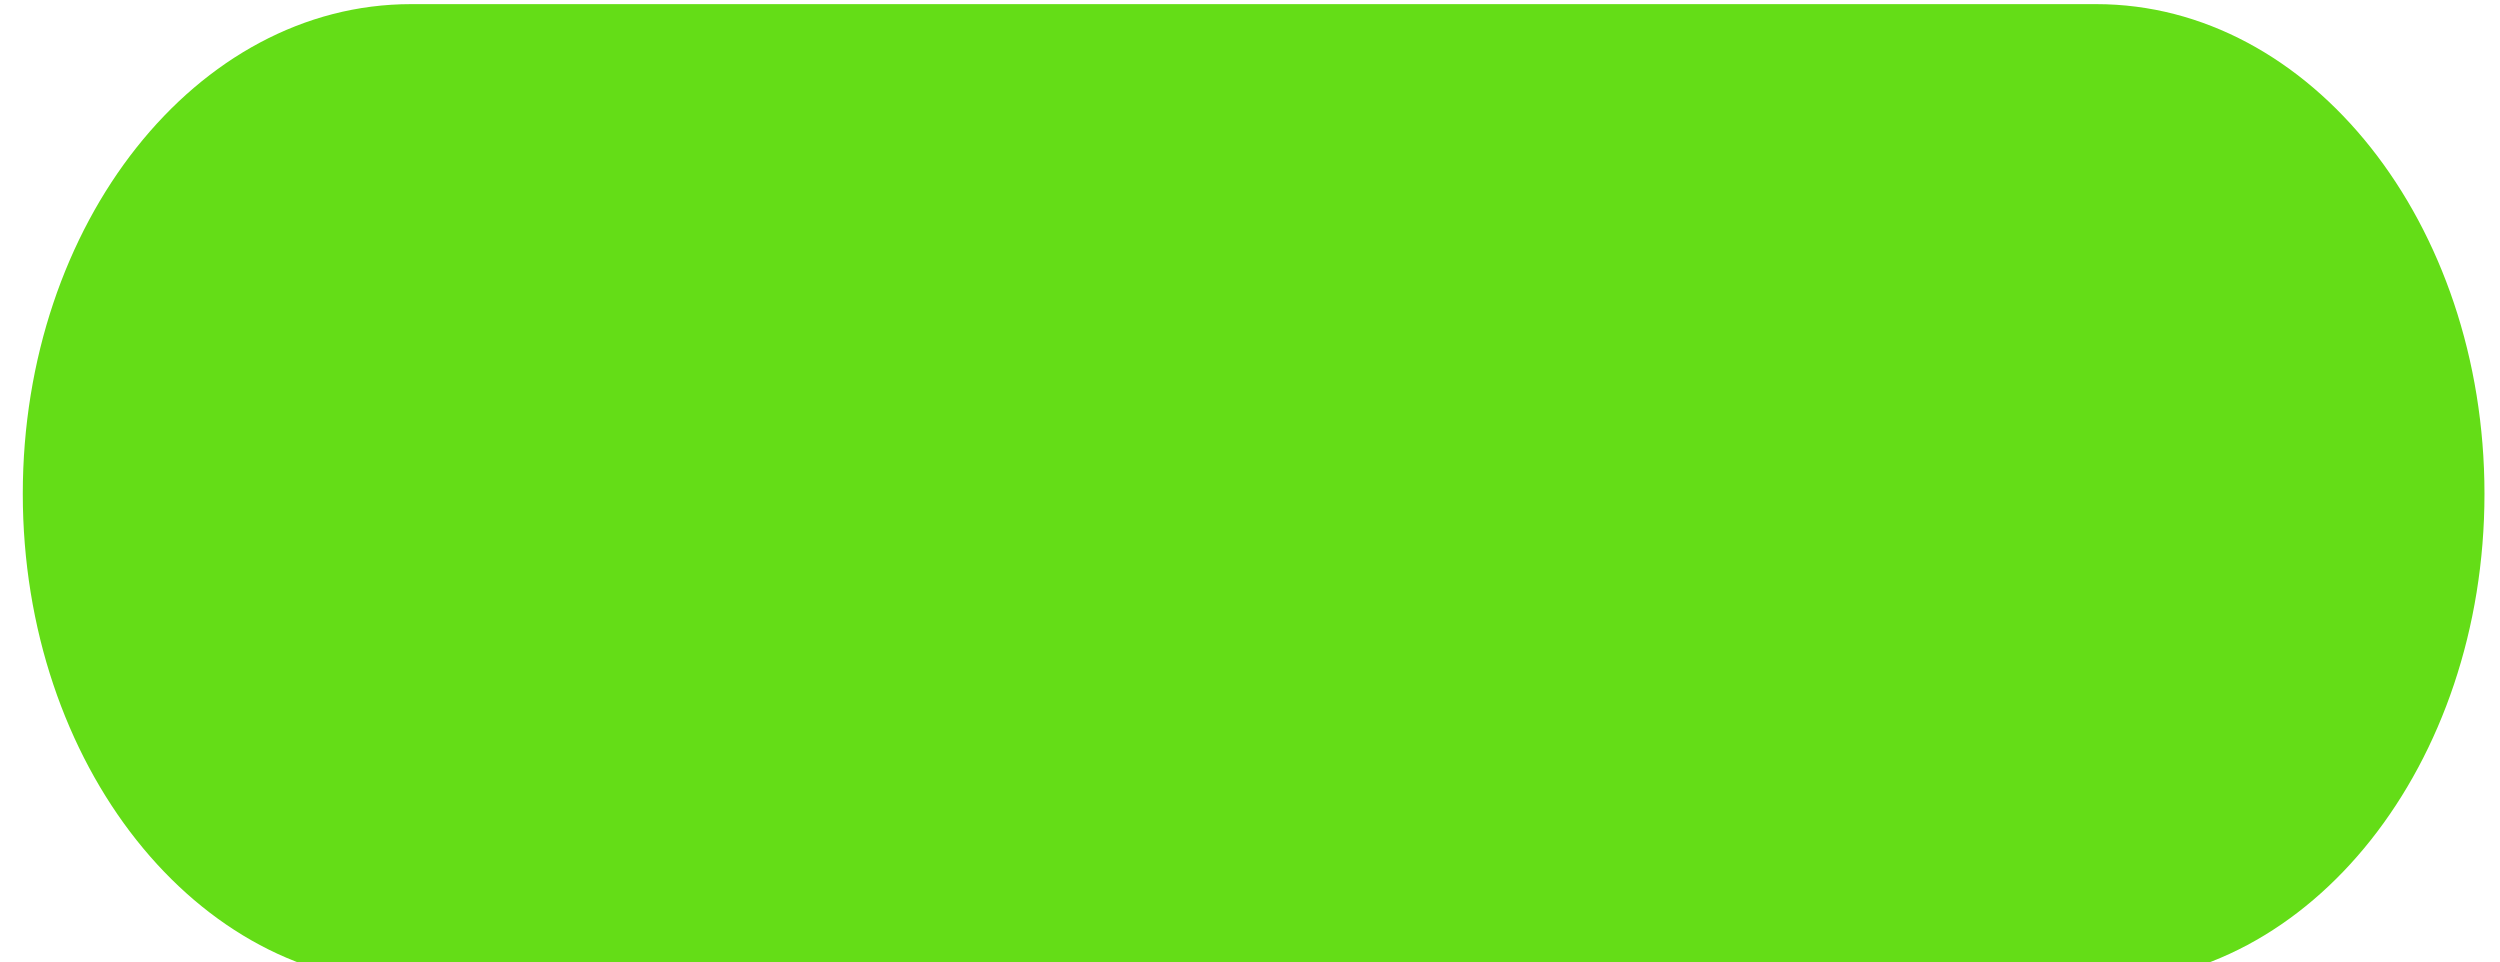
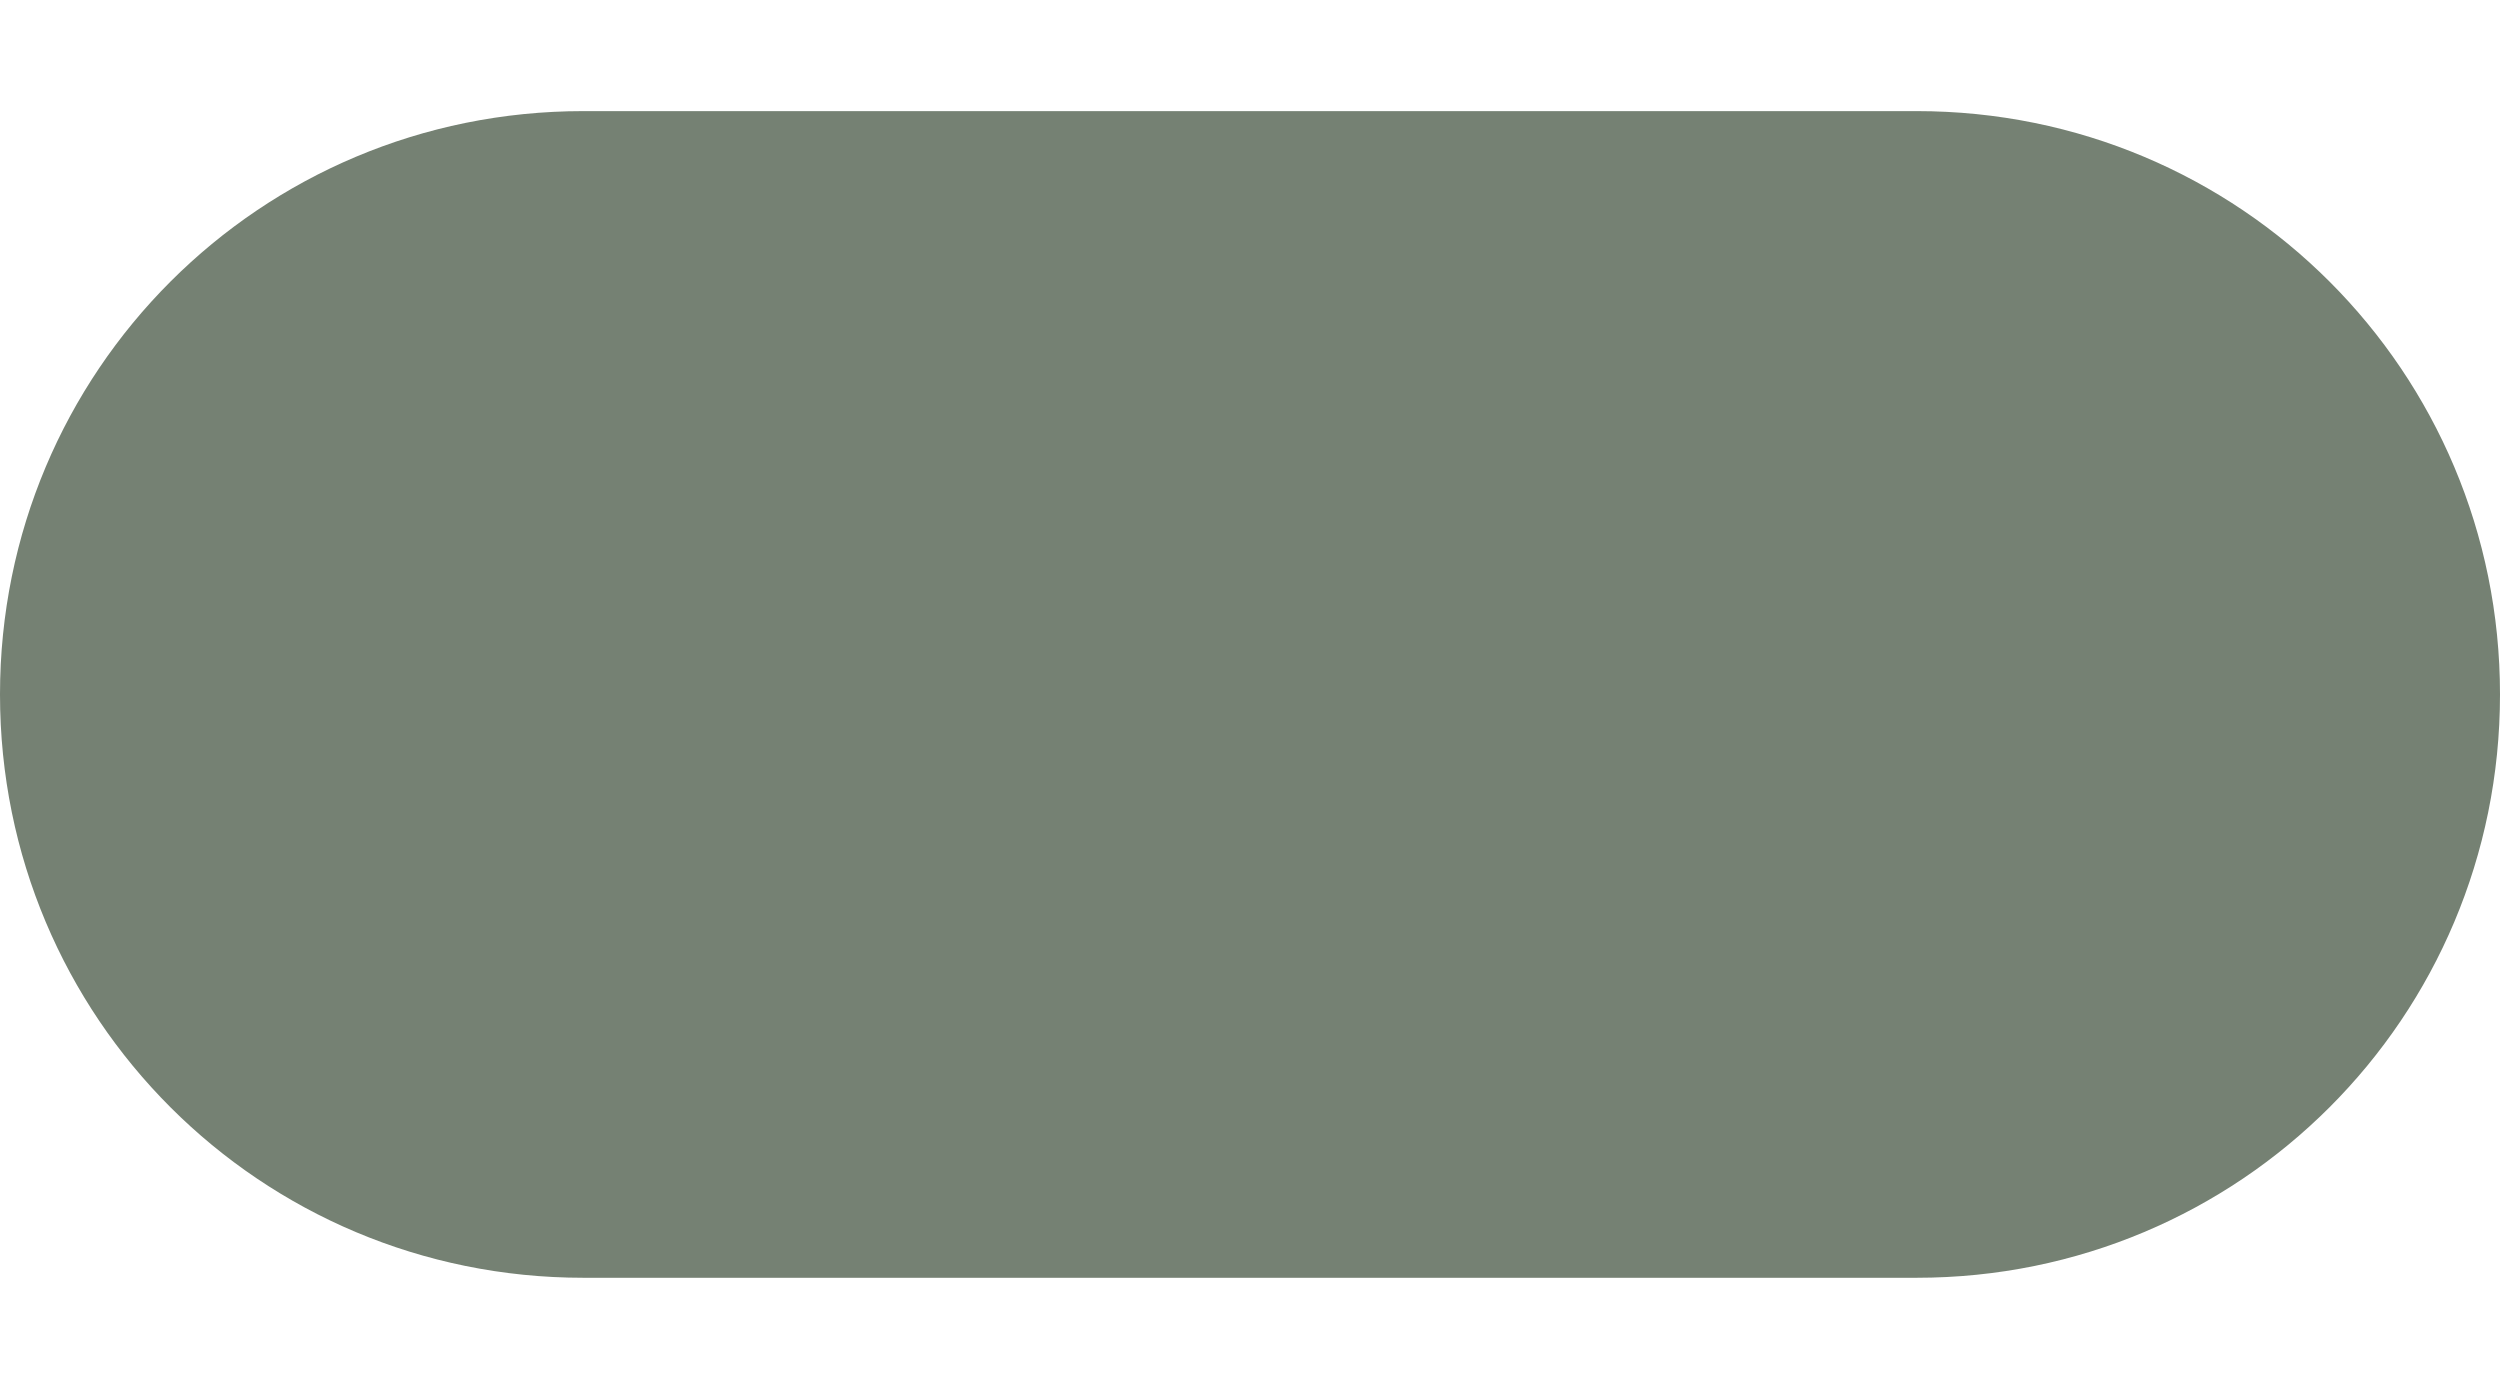
- <svg xmlns="http://www.w3.org/2000/svg" xmlns:xlink="http://www.w3.org/1999/xlink" width="52" height="20" id="svg7539" version="1.1">
-   <defs id="defs7541">
-     <marker orient="auto" refY="0" refX="0" id="Arrow1Lend" style="overflow:visible">
-       <path id="path3813" d="M 0,0 5,-5 -12.5,0 5,5 0,0 Z" style="fill-rule:evenodd;stroke:#000000;stroke-width:1pt" transform="matrix(-0.8,0,0,-0.8,-10,0)" />
-     </marker>
-     <marker orient="auto" refY="0" refX="0" id="Arrow1Lstart" style="overflow:visible">
-       <path id="path3810" d="M 0,0 5,-5 -12.5,0 5,5 0,0 Z" style="fill-rule:evenodd;stroke:#000000;stroke-width:1pt" transform="matrix(0.8,0,0,0.8,10,0)" />
-     </marker>
-     <linearGradient id="linearGradient3837">
-       <stop style="stop-color:#000000;stop-opacity:0.447;" offset="0" id="stop3839" />
-       <stop id="stop3841" offset="0.476" style="stop-color:#000000;stop-opacity:0.275;" />
-       <stop style="stop-color:#000000;stop-opacity:0.255;" offset="0.974" id="stop3843" />
-       <stop style="stop-color:#000000;stop-opacity:0.188;" offset="1" id="stop3845" />
-     </linearGradient>
-     <linearGradient id="linearGradient3819">
-       <stop style="stop-color:#000000;stop-opacity:0.447;" offset="0" id="stop3821" />
-       <stop id="stop3823" offset="0.048" style="stop-color:#000000;stop-opacity:1" />
-       <stop style="stop-color:#000000;stop-opacity:0.255;" offset="0.974" id="stop3825" />
-       <stop style="stop-color:#000000;stop-opacity:0.188;" offset="1" id="stop3827" />
-     </linearGradient>
-     <linearGradient xlink:href="#linearGradient4929-9-0-03-2-2-2-3-9-7-3-7-7-2-6-3-4-7-3-3" id="linearGradient7362" gradientUnits="userSpaceOnUse" gradientTransform="matrix(0.7662338,0,0,1.095238,-297.6493,-420.3883)" x1="617.509" y1="446.545" x2="617.509" y2="457.801" />
-     <linearGradient id="linearGradient4929-9-0-03-2-2-2-3-9-7-3-7-7-2-6-3-4-7-3-3">
-       <stop id="stop4931-7-3-3-9-6-4-6-1-9-5-2-4-0-3-4-8-9-6-8" style="stop-color:#ffffff;stop-opacity:1" offset="0" />
-       <stop id="stop4933-0-1-2-7-9-6-0-7-8-0-4-1-4-6-6-1-0-2-4" style="stop-color:#ffffff;stop-opacity:0" offset="1" />
-     </linearGradient>
-     <linearGradient xlink:href="#linearGradient4695-1-4-3-5-0-6" id="linearGradient7365" gradientUnits="userSpaceOnUse" gradientTransform="matrix(0.2422908,0,0,0.9047619,83.97378,-280.6678)" x1="292.857" y1="211.076" x2="292.857" y2="233.827" />
-     <linearGradient id="linearGradient4695-1-4-3-5-0-6">
-       <stop id="stop4697-9-9-7-0-1-5" style="stop-color:#000000;stop-opacity:0.33;" offset="0" />
-       <stop id="stop4699-5-8-9-0-4-0" style="stop-color:#000000;stop-opacity:0" offset="1" />
-     </linearGradient>
-     <linearGradient id="linearGradient4751-5-4-1-2-9-1-2-3-365-589-154-4-7-64-3-8-6-5-3">
-       <stop id="stop9737-3-0-8-1-8-3-3-0" style="stop-color:#ffffff;stop-opacity:1" offset="0" />
-       <stop id="stop9739-4-8-0-7-48-9-7-7" style="stop-color:#ebebeb;stop-opacity:1" offset="1" />
-     </linearGradient>
-     <linearGradient y2="266.218" x2="257.578" y1="289.329" x1="257.578" gradientTransform="matrix(2.065481,0,0,1.038461,-6.556808,-369.6725)" gradientUnits="userSpaceOnUse" id="linearGradient7810" xlink:href="#linearGradient4751-5-4-1-2-9-1-2-3-365-589-154-4-7-64-3-8-6-5-3" />
-     <linearGradient gradientTransform="matrix(0.4117647,0,0,0.4117647,-2.17647,-3)" gradientUnits="userSpaceOnUse" xlink:href="#linearGradient4215-8-4-7-28" id="linearGradient6387" y2="8.093" x2="38.977" y1="59.968" x1="38.977" />
-     <linearGradient gradientTransform="matrix(0.5135135,0,0,0.5135135,-25.83613,-2.02128)" gradientUnits="userSpaceOnUse" xlink:href="#linearGradient4011-9-9-70-6-4" id="linearGradient6377" y2="44.341" x2="71.204" y1="6.238" x1="71.204" />
-     <linearGradient id="linearGradient4215-8-4-7-28">
-       <stop offset="0" style="stop-color:#bdbdbd;stop-opacity:1;" id="stop4217-1-2-7-5" />
-       <stop offset="1" style="stop-color:#bdbdbd;stop-opacity:1;" id="stop4219-3-4-5-0" />
-     </linearGradient>
-     <linearGradient id="linearGradient4011-9-9-70-6-4">
-       <stop offset="0" style="stop-color:#ffffff;stop-opacity:1" id="stop4013-5-4-3-4-3" />
-       <stop offset="0.508" style="stop-color:#ffffff;stop-opacity:0.235" id="stop4015-1-5-70-6-7" />
-       <stop offset="0.835" style="stop-color:#ffffff;stop-opacity:0.157" id="stop4017-7-0-13-7-0" />
-       <stop offset="1" style="stop-color:#ffffff;stop-opacity:0.392" id="stop4019-1-12-7-5-0" />
-     </linearGradient>
-     <linearGradient xlink:href="#linearGradient27416-1" id="linearGradient3012" gradientUnits="userSpaceOnUse" gradientTransform="matrix(2.785809,0,0,0.9719081,-1785.294,-614.8992)" x1="731.057" y1="654.815" x2="731.057" y2="619.307" />
-     <linearGradient id="linearGradient27416-1">
-       <stop id="stop27420-2" style="stop-color:#55c1ec;stop-opacity:1" offset="0" />
-       <stop id="stop27422-3" style="stop-color:#3689e6;stop-opacity:1" offset="1" />
-     </linearGradient>
-     <linearGradient y2="619.307" x2="731.057" y1="654.815" x1="731.057" gradientTransform="matrix(2.785809,0,0,0.9719081,-1900.78,-706.9847)" gradientUnits="userSpaceOnUse" id="linearGradient6179" xlink:href="#linearGradient27416-1" />
-     <linearGradient id="linearGradient27416-1-7">
-       <stop id="stop27420-2-2" style="stop-color:#55c1ec;stop-opacity:1" offset="0" />
-       <stop id="stop27422-3-0" style="stop-color:#3689e6;stop-opacity:1" offset="1" />
-     </linearGradient>
-     <linearGradient y2="619.307" x2="731.057" y1="654.815" x1="731.057" gradientTransform="matrix(2.785809,0,0,0.9719081,-1783.794,-616.399)" gradientUnits="userSpaceOnUse" id="linearGradient3063" xlink:href="#linearGradient27416-1-7" />
-     <linearGradient xlink:href="#linearGradient3768" id="linearGradient3818" gradientUnits="userSpaceOnUse" x1="8" y1="1" x2="8" y2="14" gradientTransform="matrix(0.8666702,0,0,0.9285741,1.066641,1037.397)" />
-     <linearGradient id="linearGradient3768">
-       <stop id="stop3770" offset="0" style="stop-color:#000000;stop-opacity:0.447;" />
-       <stop style="stop-color:#000000;stop-opacity:0.275;" offset="0.078" id="stop3778" />
-       <stop id="stop3774" offset="0.974" style="stop-color:#000000;stop-opacity:0.255;" />
-       <stop id="stop3776" offset="1" style="stop-color:#000000;stop-opacity:0.188;" />
-     </linearGradient>
-     <linearGradient y2="14" x2="8" y1="1" x1="8" gradientTransform="matrix(0.8666702,0,0,0.9285741,95.06665,-87.96501)" gradientUnits="userSpaceOnUse" id="linearGradient3021" xlink:href="#linearGradient3768" />
-     <linearGradient xlink:href="#linearGradient4215-8-4-7-28" id="linearGradient3816" x1="142" y1="-90" x2="142" y2="-69" gradientUnits="userSpaceOnUse" gradientTransform="matrix(1.003107,0,0,0.6750992,-0.4535751,-26.49162)" />
-     <linearGradient xlink:href="#linearGradient4695-1-4-3-5-0-6" id="linearGradient3897" gradientUnits="userSpaceOnUse" gradientTransform="matrix(0.2422908,0,0,0.9047619,82.47354,-289.1678)" x1="292.857" y1="211.076" x2="292.857" y2="233.827" />
-   </defs>
-   <g id="layer1" transform="translate(-116,88)">
-     <rect ry="10.186" rx="8.075" y="-87.914" x="-167.677" height="20.371" width="51.203" id="rect3137" style="opacity:1;fill:#64dd17;fill-opacity:1;stroke-width:0;stroke-miterlimit:4;stroke-dasharray:none" transform="scale(-1,1)" />
-   </g>
+ <svg xmlns="http://www.w3.org/2000/svg" style="isolation:isolate" viewBox="0 0 45 25" width="45" height="25" version="1.1" id="svg4">
+   <defs id="defs8" />
+   <path id="rect27178" style="fill:#758173;stroke-width:0;fill-opacity:1" d="m 10.5,2 h 24 C 40.317,2 45,6.683 45,12.5 45,18.317 40.317,23 34.5,23 h -24 C 4.683,23 0,18.317 0,12.5 0,6.683 4.683,2 10.5,2 Z" />
</svg>
